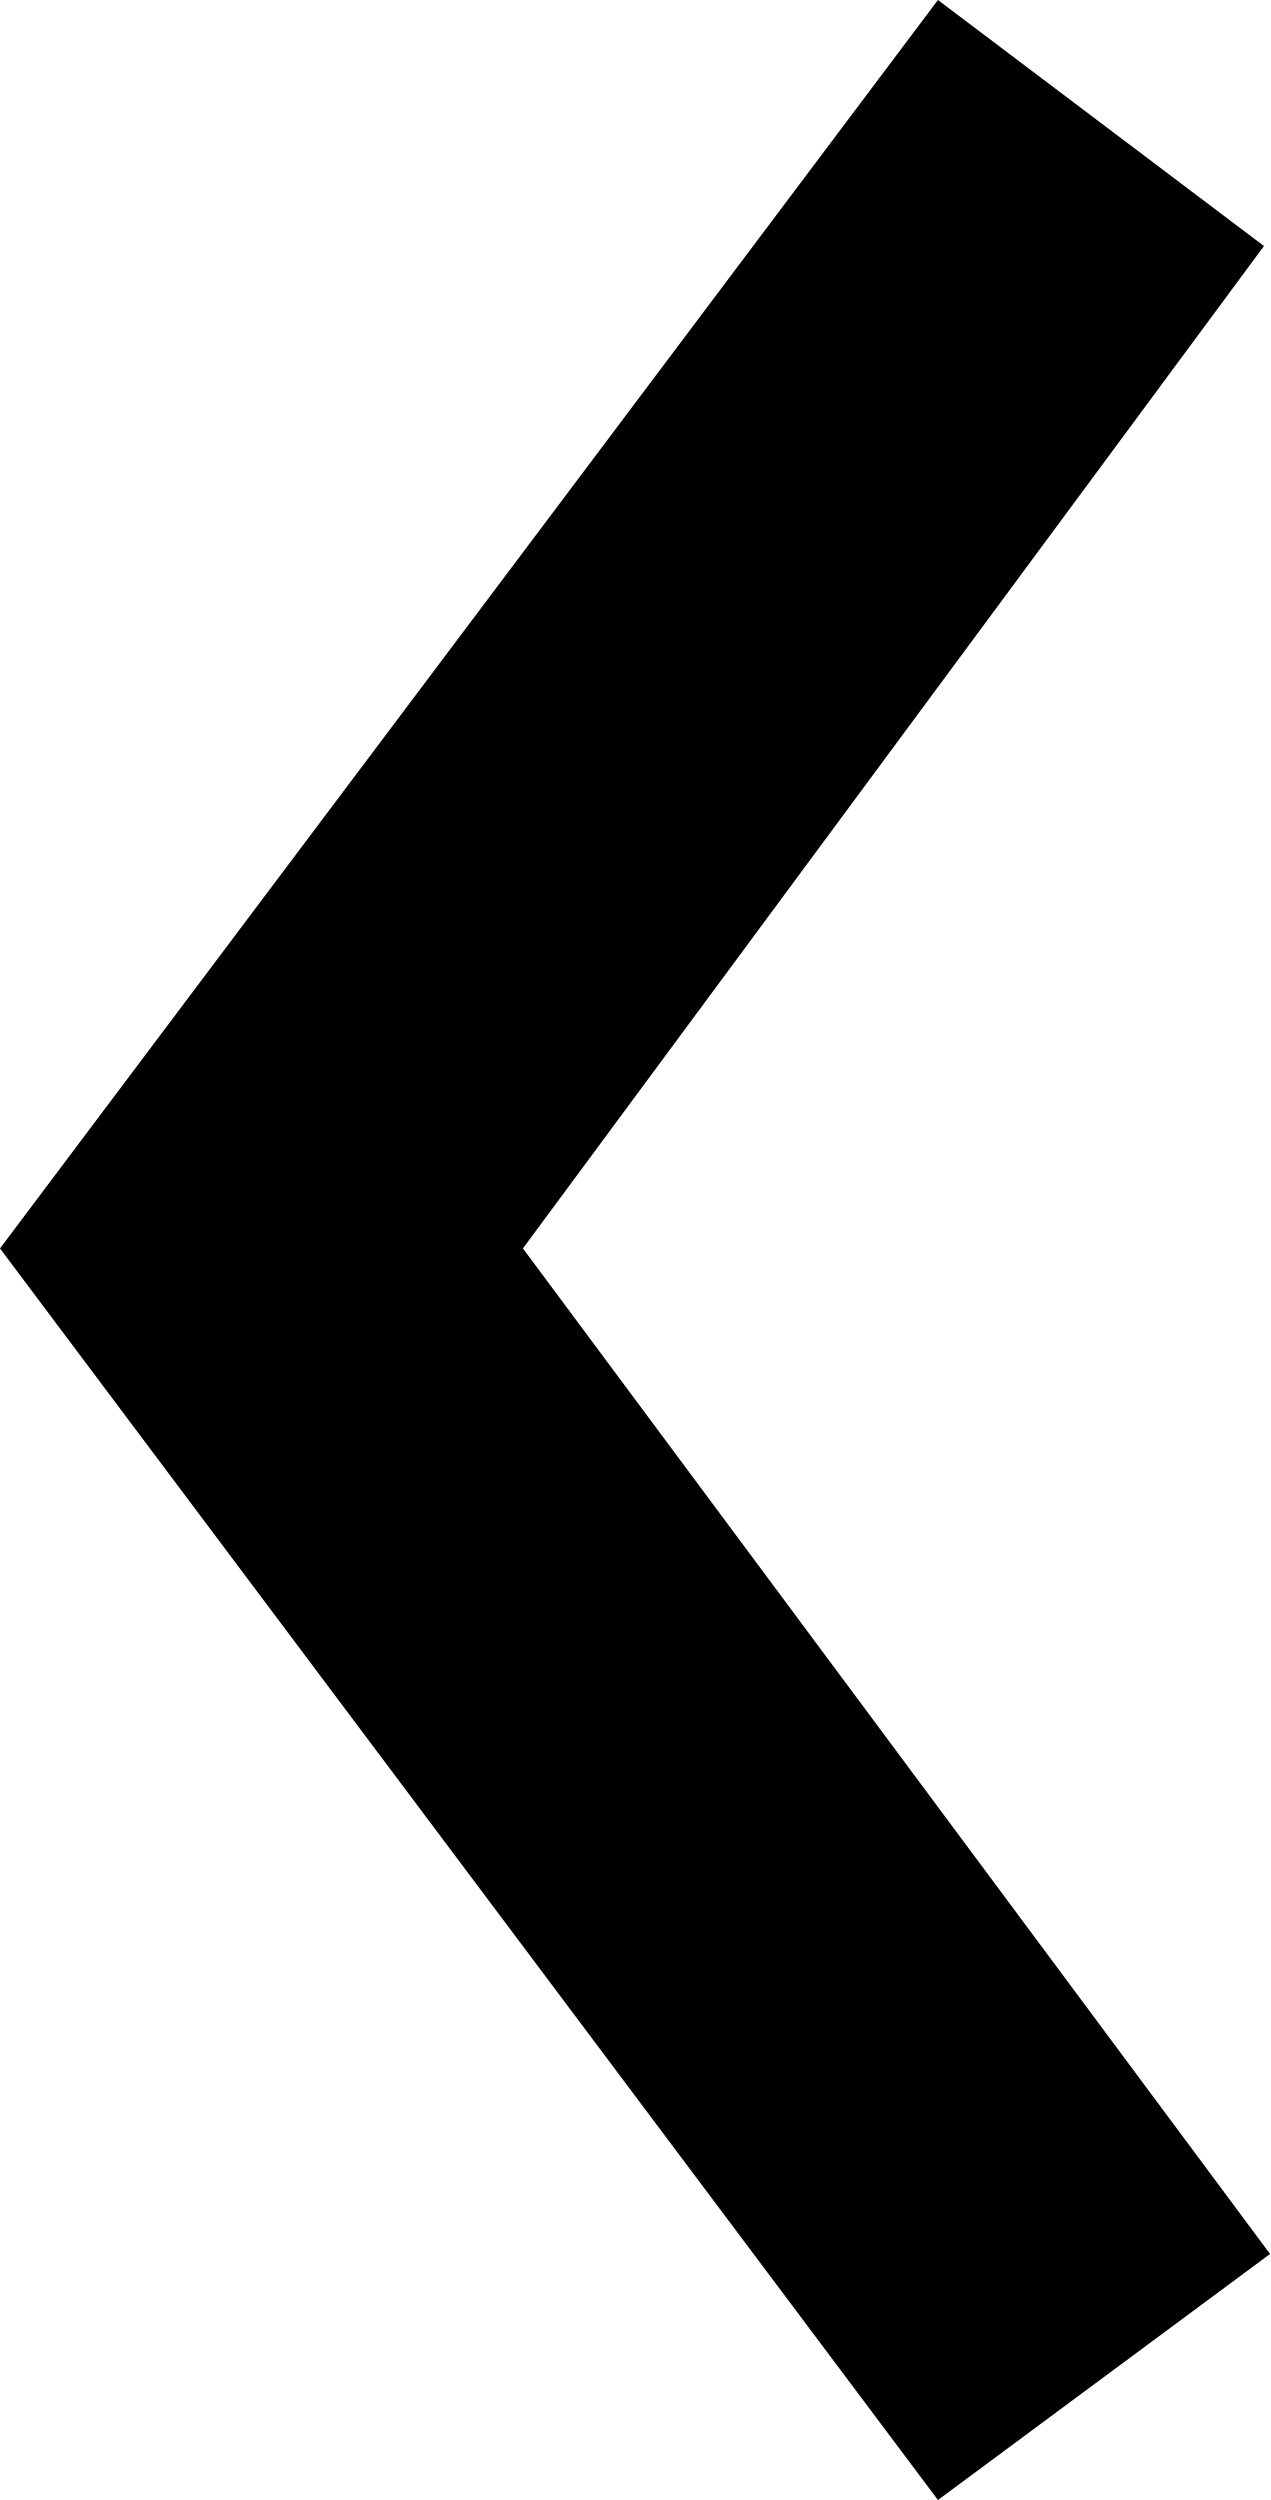
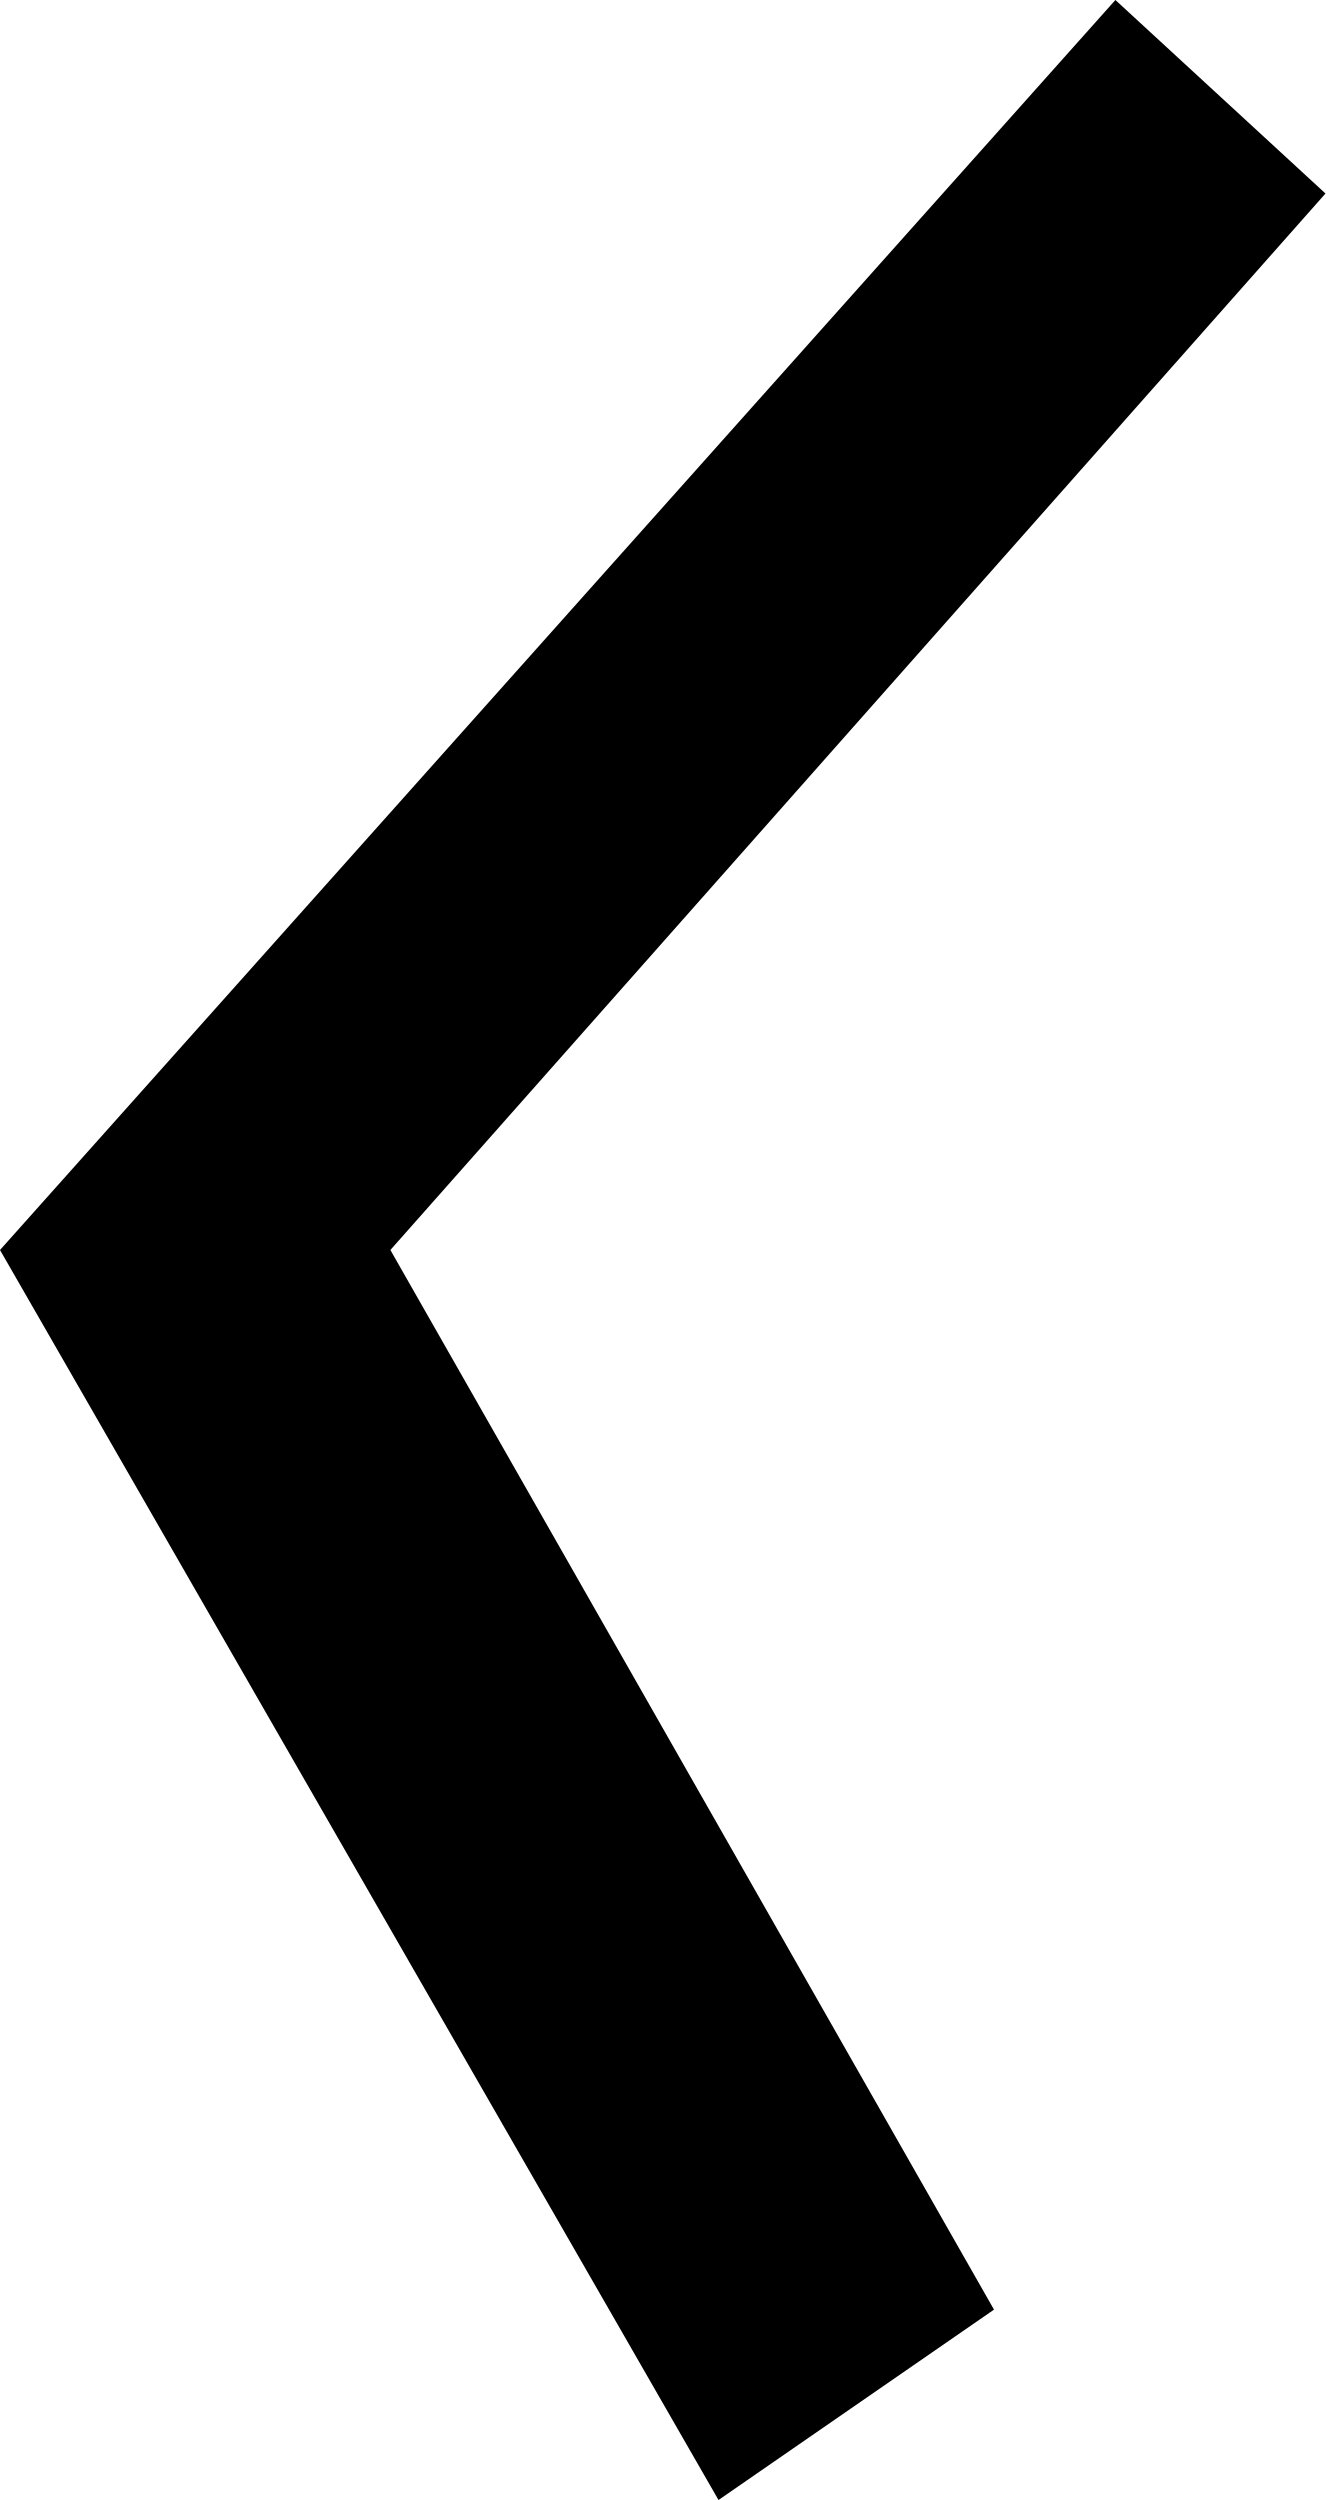
- <svg xmlns="http://www.w3.org/2000/svg" width="6.05" height="11.909" viewBox="1.655 -24.99 6.05 11.909">
-   <path d="M1.655 -19.043L6.123 -24.99L7.676 -23.818L4.146 -19.043L7.705 -14.253L6.123 -13.081ZM1.655 -19.043" />
+ <svg xmlns="http://www.w3.org/2000/svg" width="5.918" height="11.162" viewBox="1.919 -23.701 5.918 11.162">
+   <path d="M1.919 -18.12L6.899 -23.701L7.837 -22.837L3.662 -18.12L6.357 -13.389L5.127 -12.539ZM1.919 -18.12" />
</svg>
